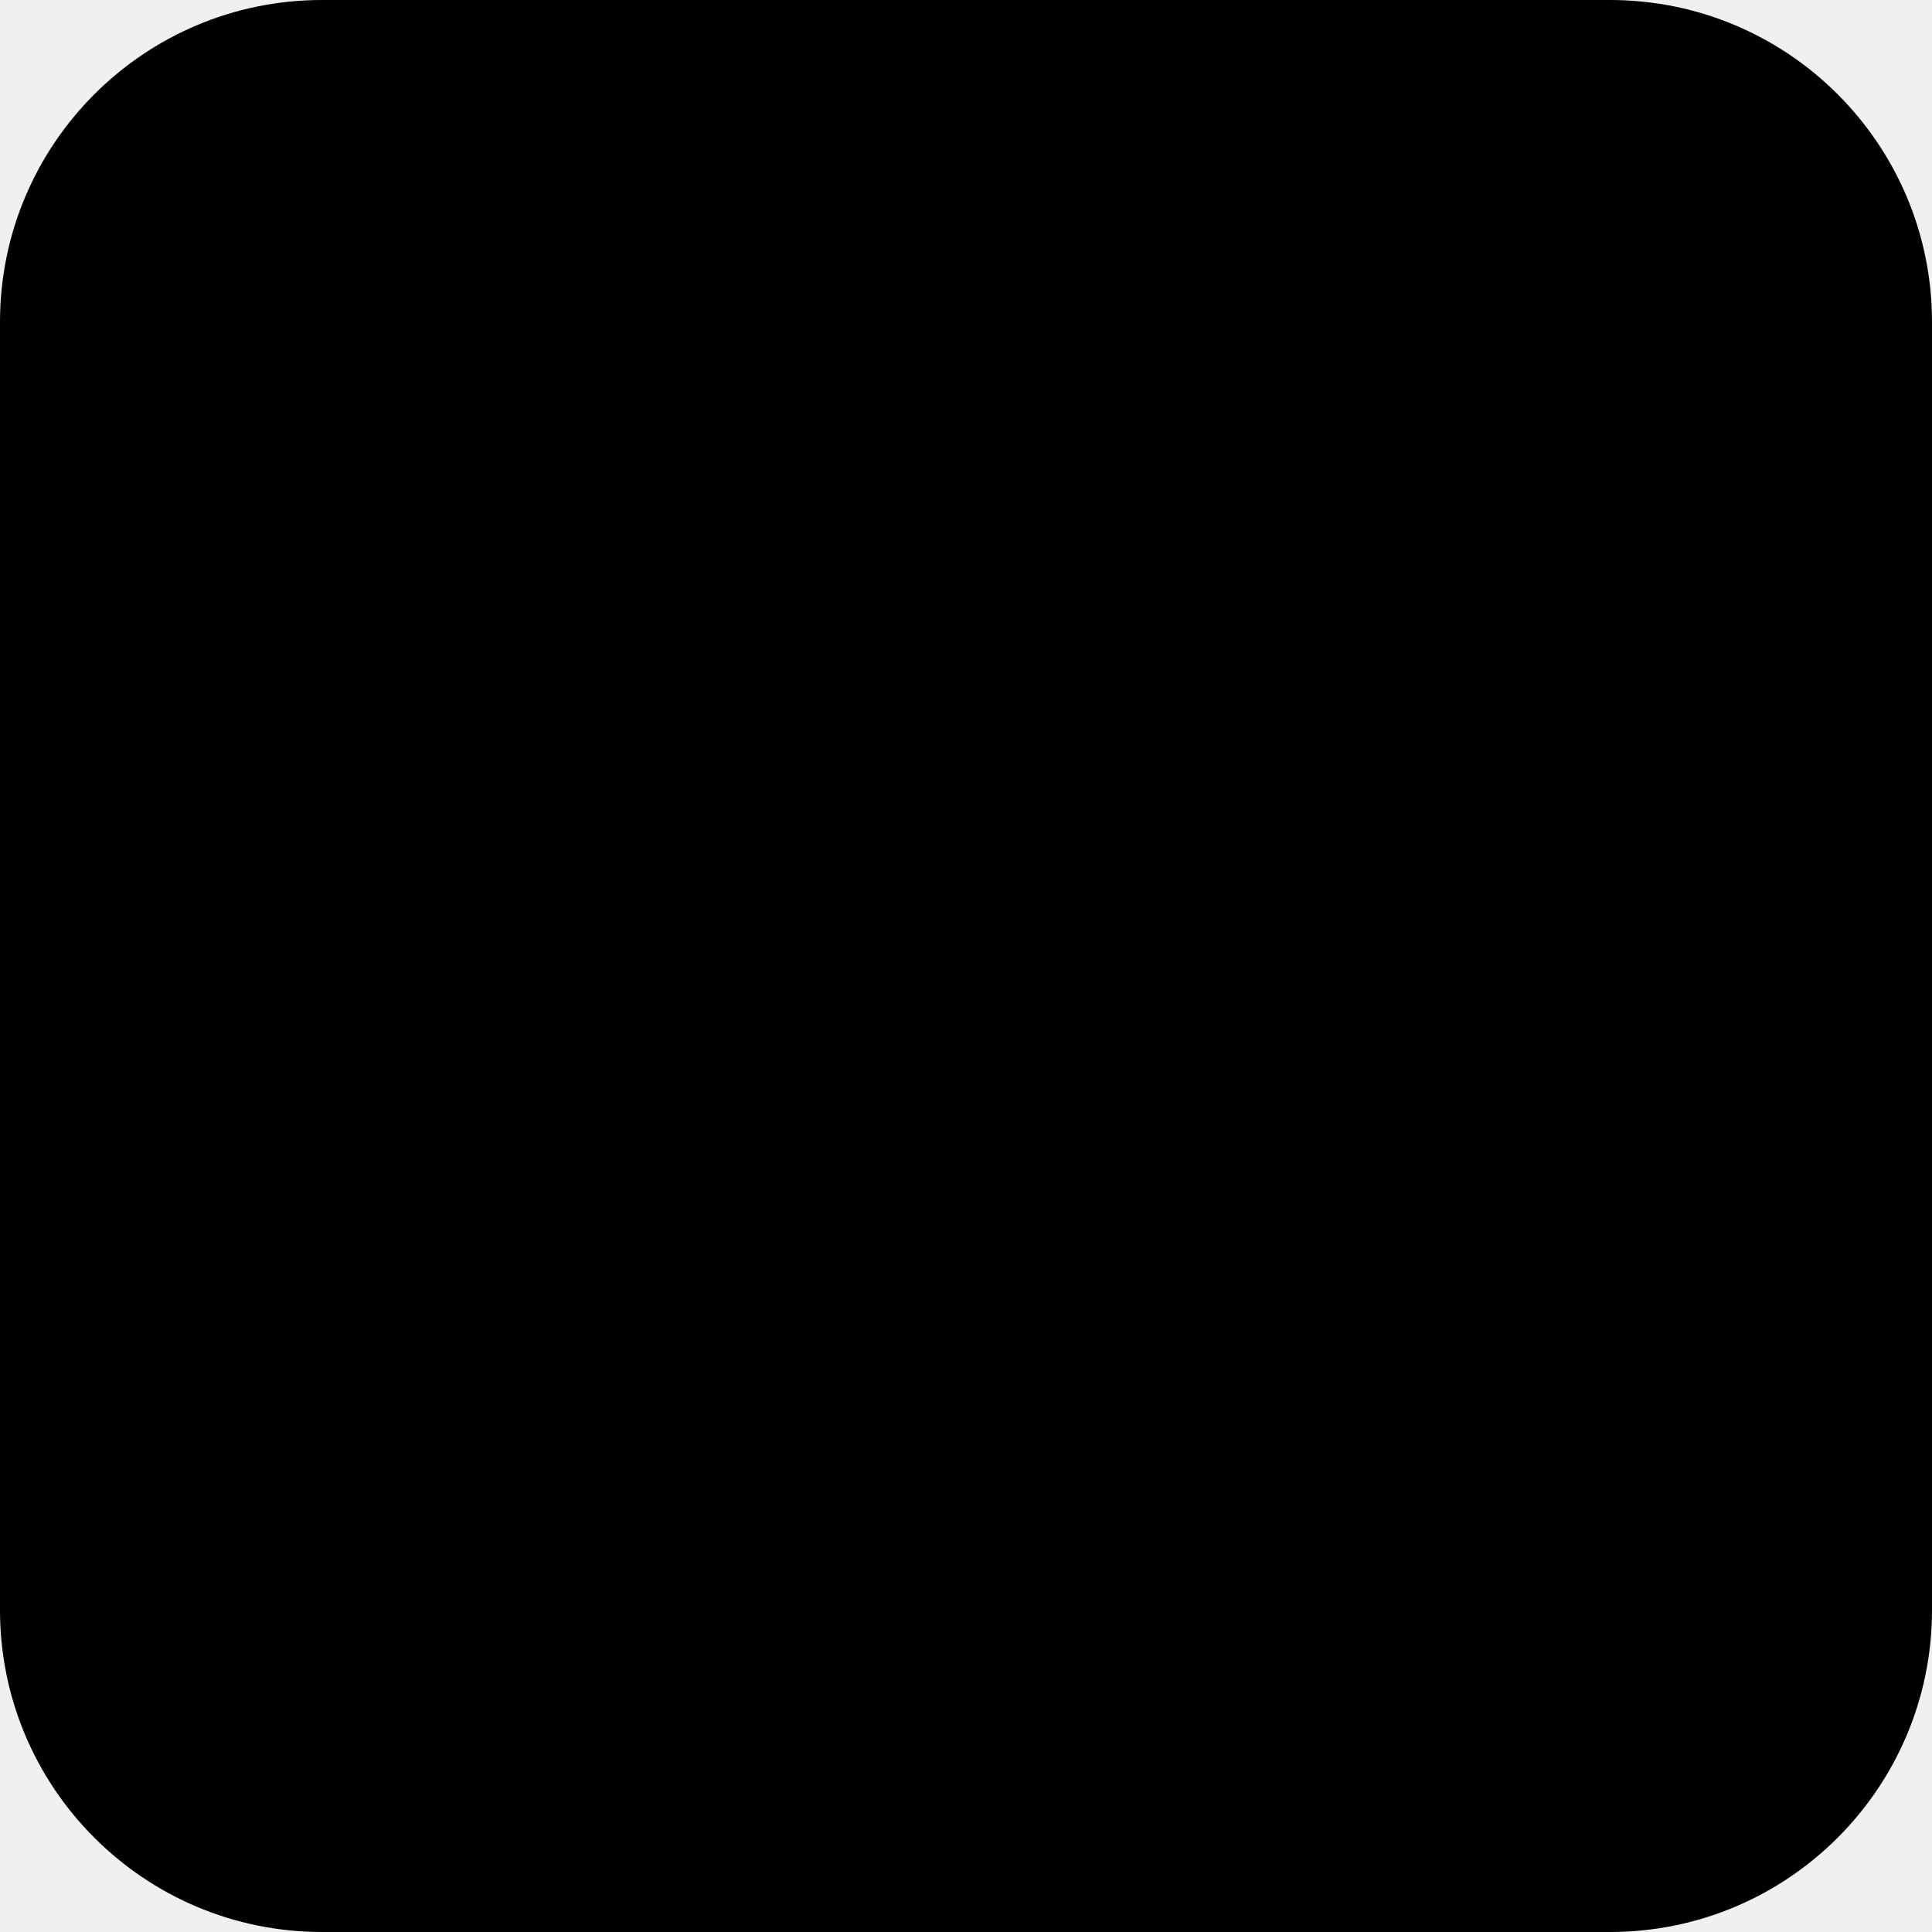
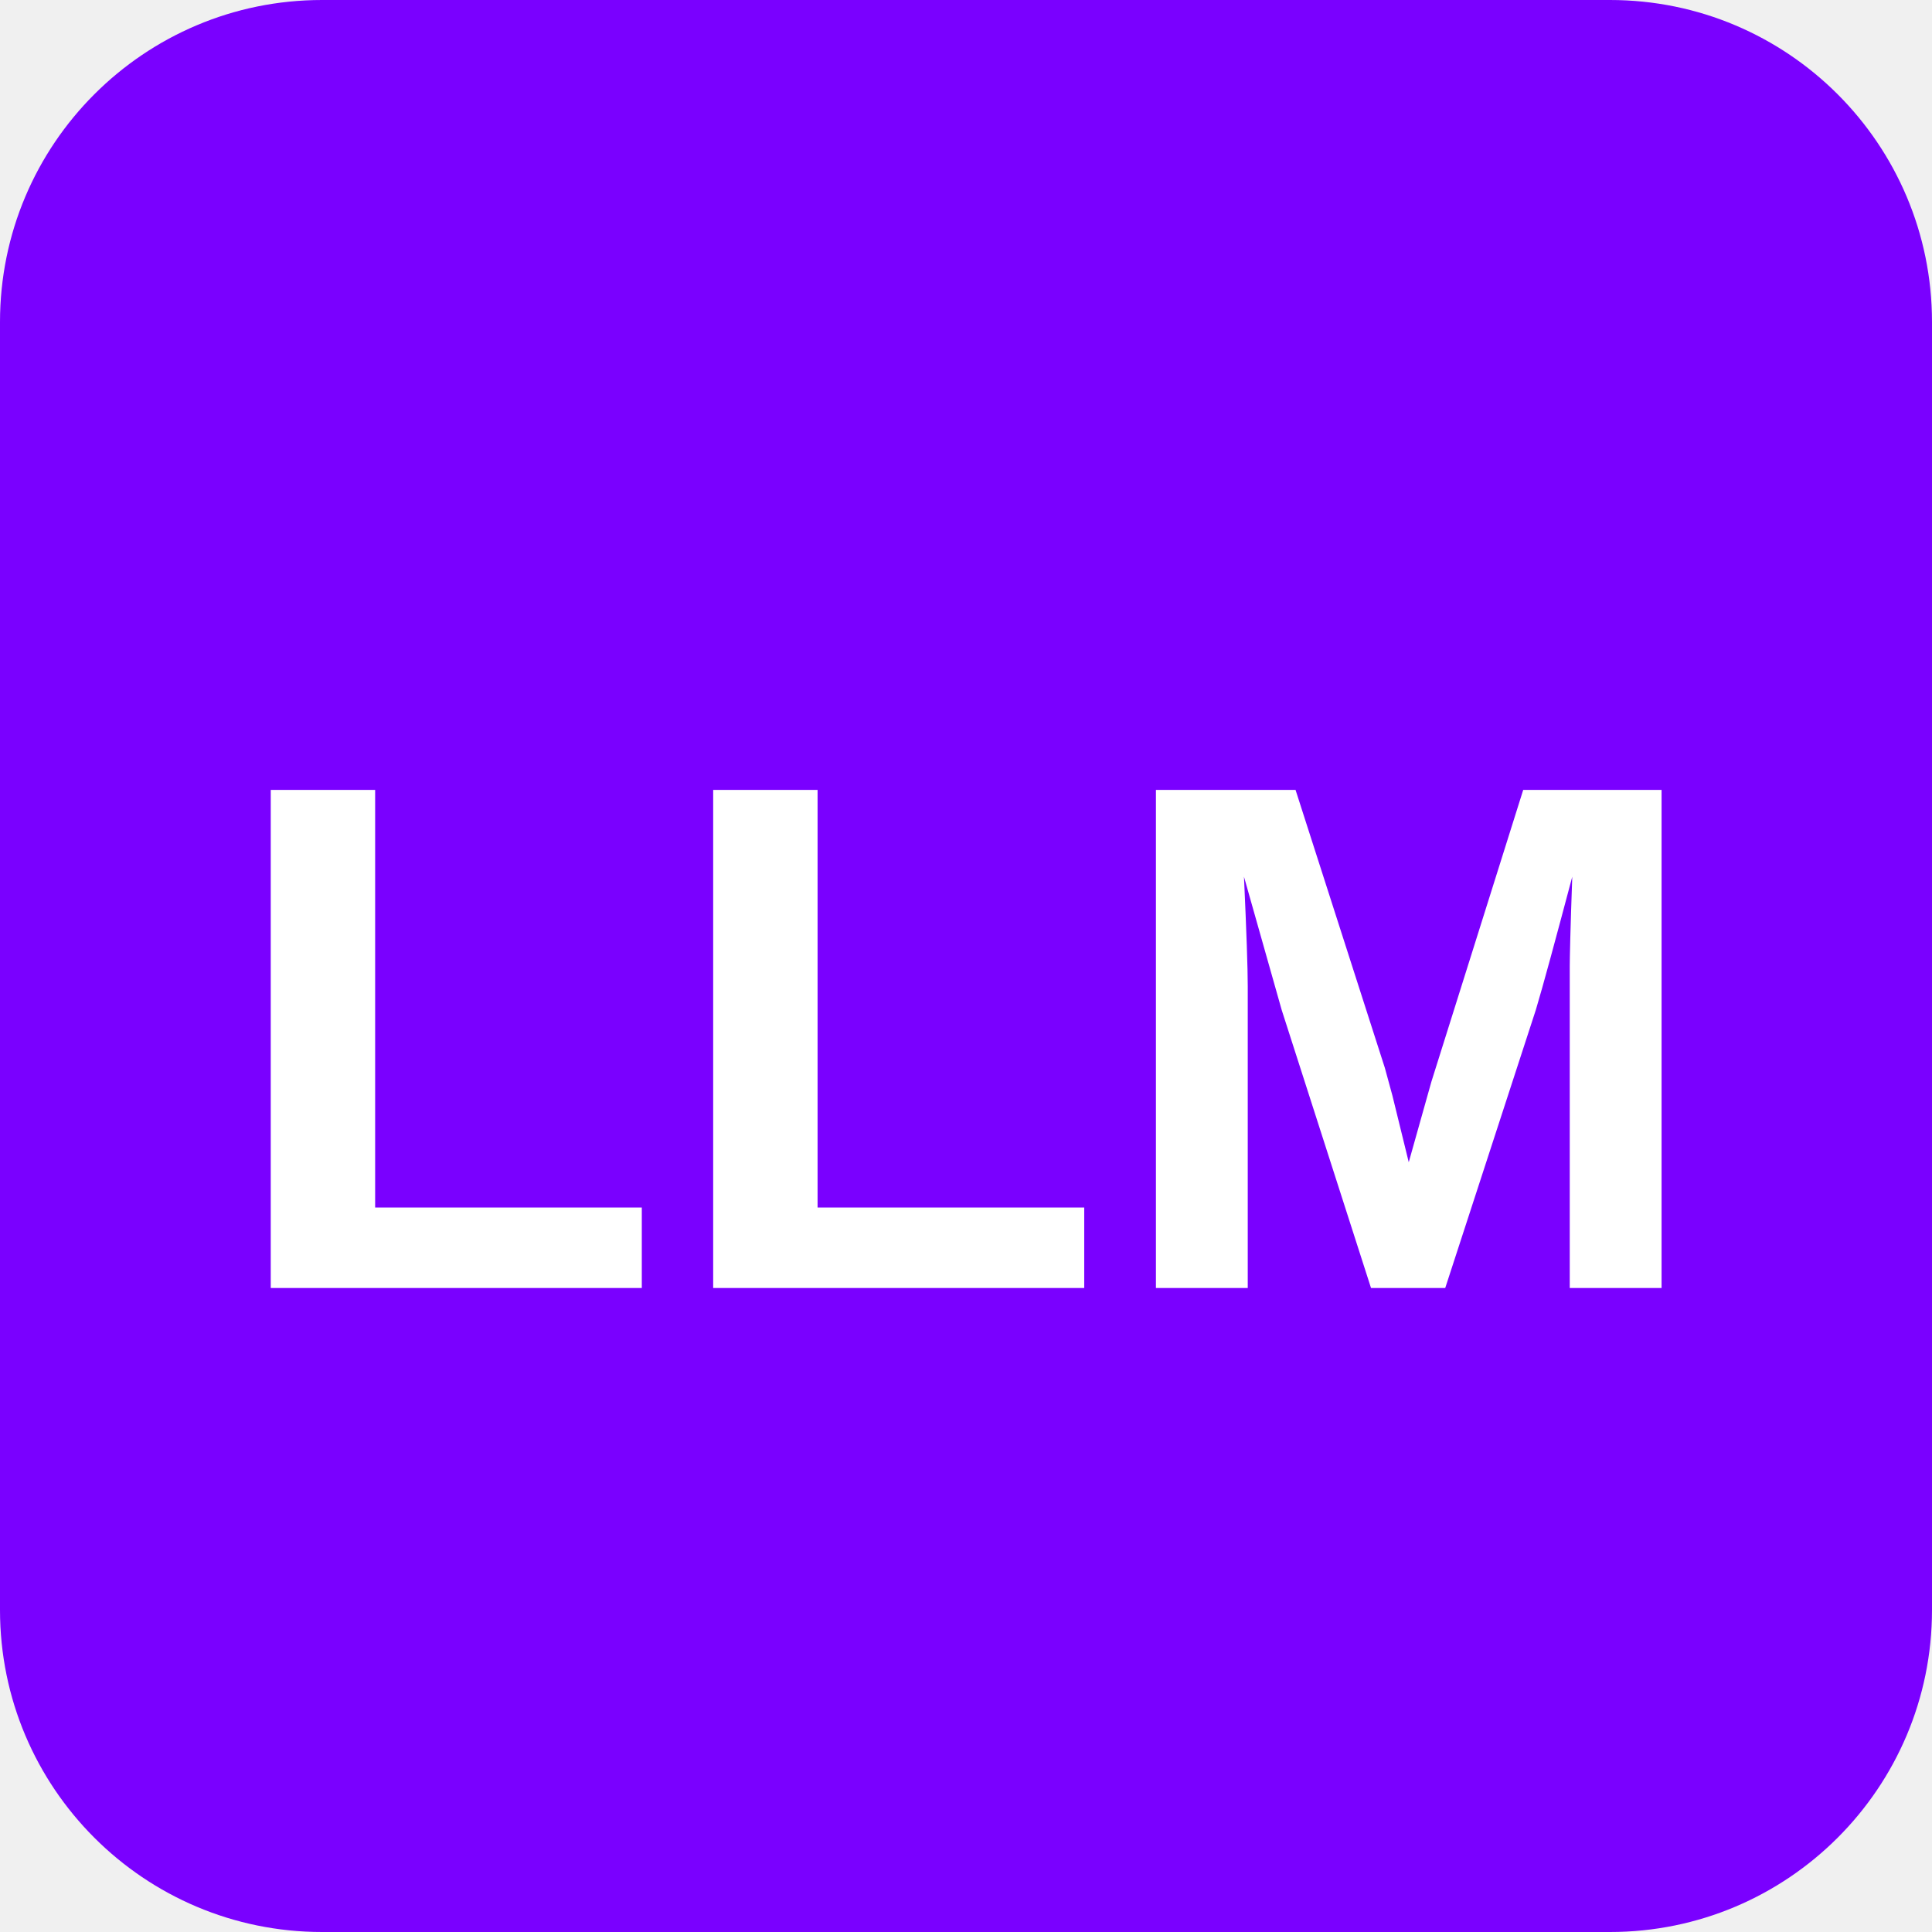
<svg xmlns="http://www.w3.org/2000/svg" viewBox="0 0 24 24">
-   <rect width="24" height="24" rx="4" fill="%237a00ff" />
-   <text x="12" y="16" font-size="9" font-family="Arial" font-weight="bold" fill="%23fff" text-anchor="middle">LLM</text>
+   <rect width="24" height="24" rx="4" fill="#7a00ff" />
+   <text x="12" y="16" font-size="9" font-family="Arial" font-weight="bold" fill="#fff" text-anchor="middle">LLM</text>
</svg>
